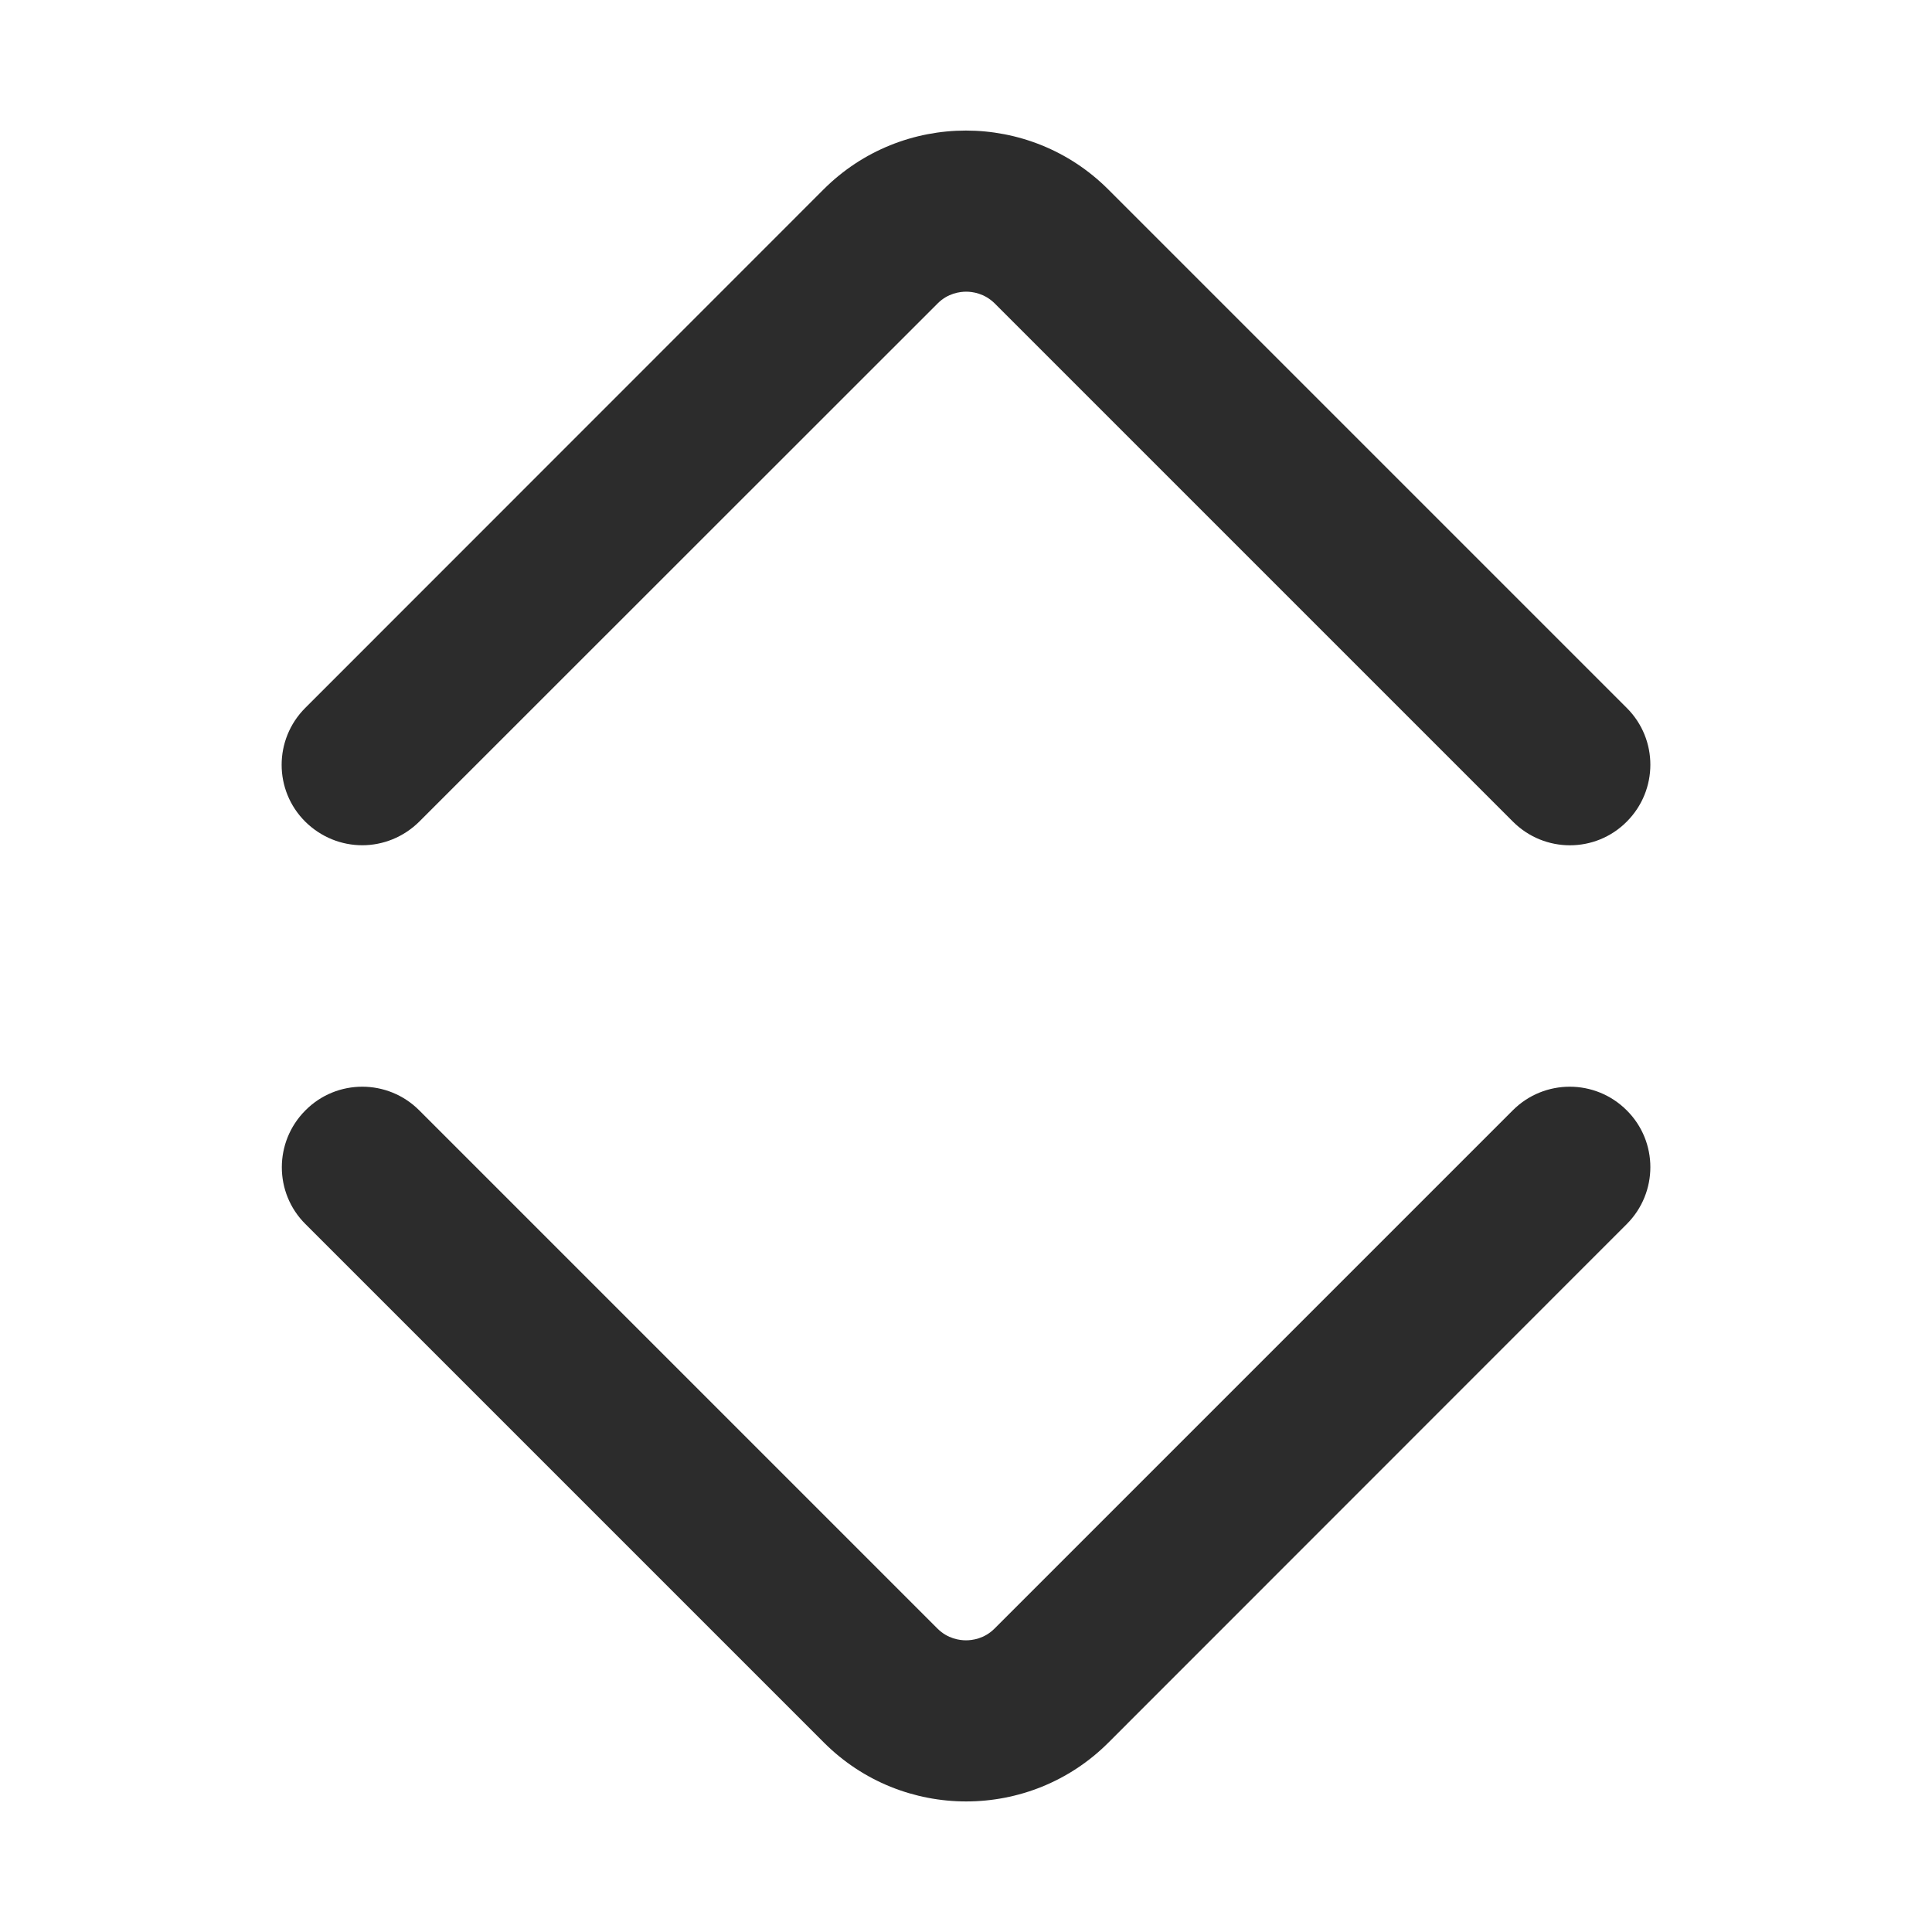
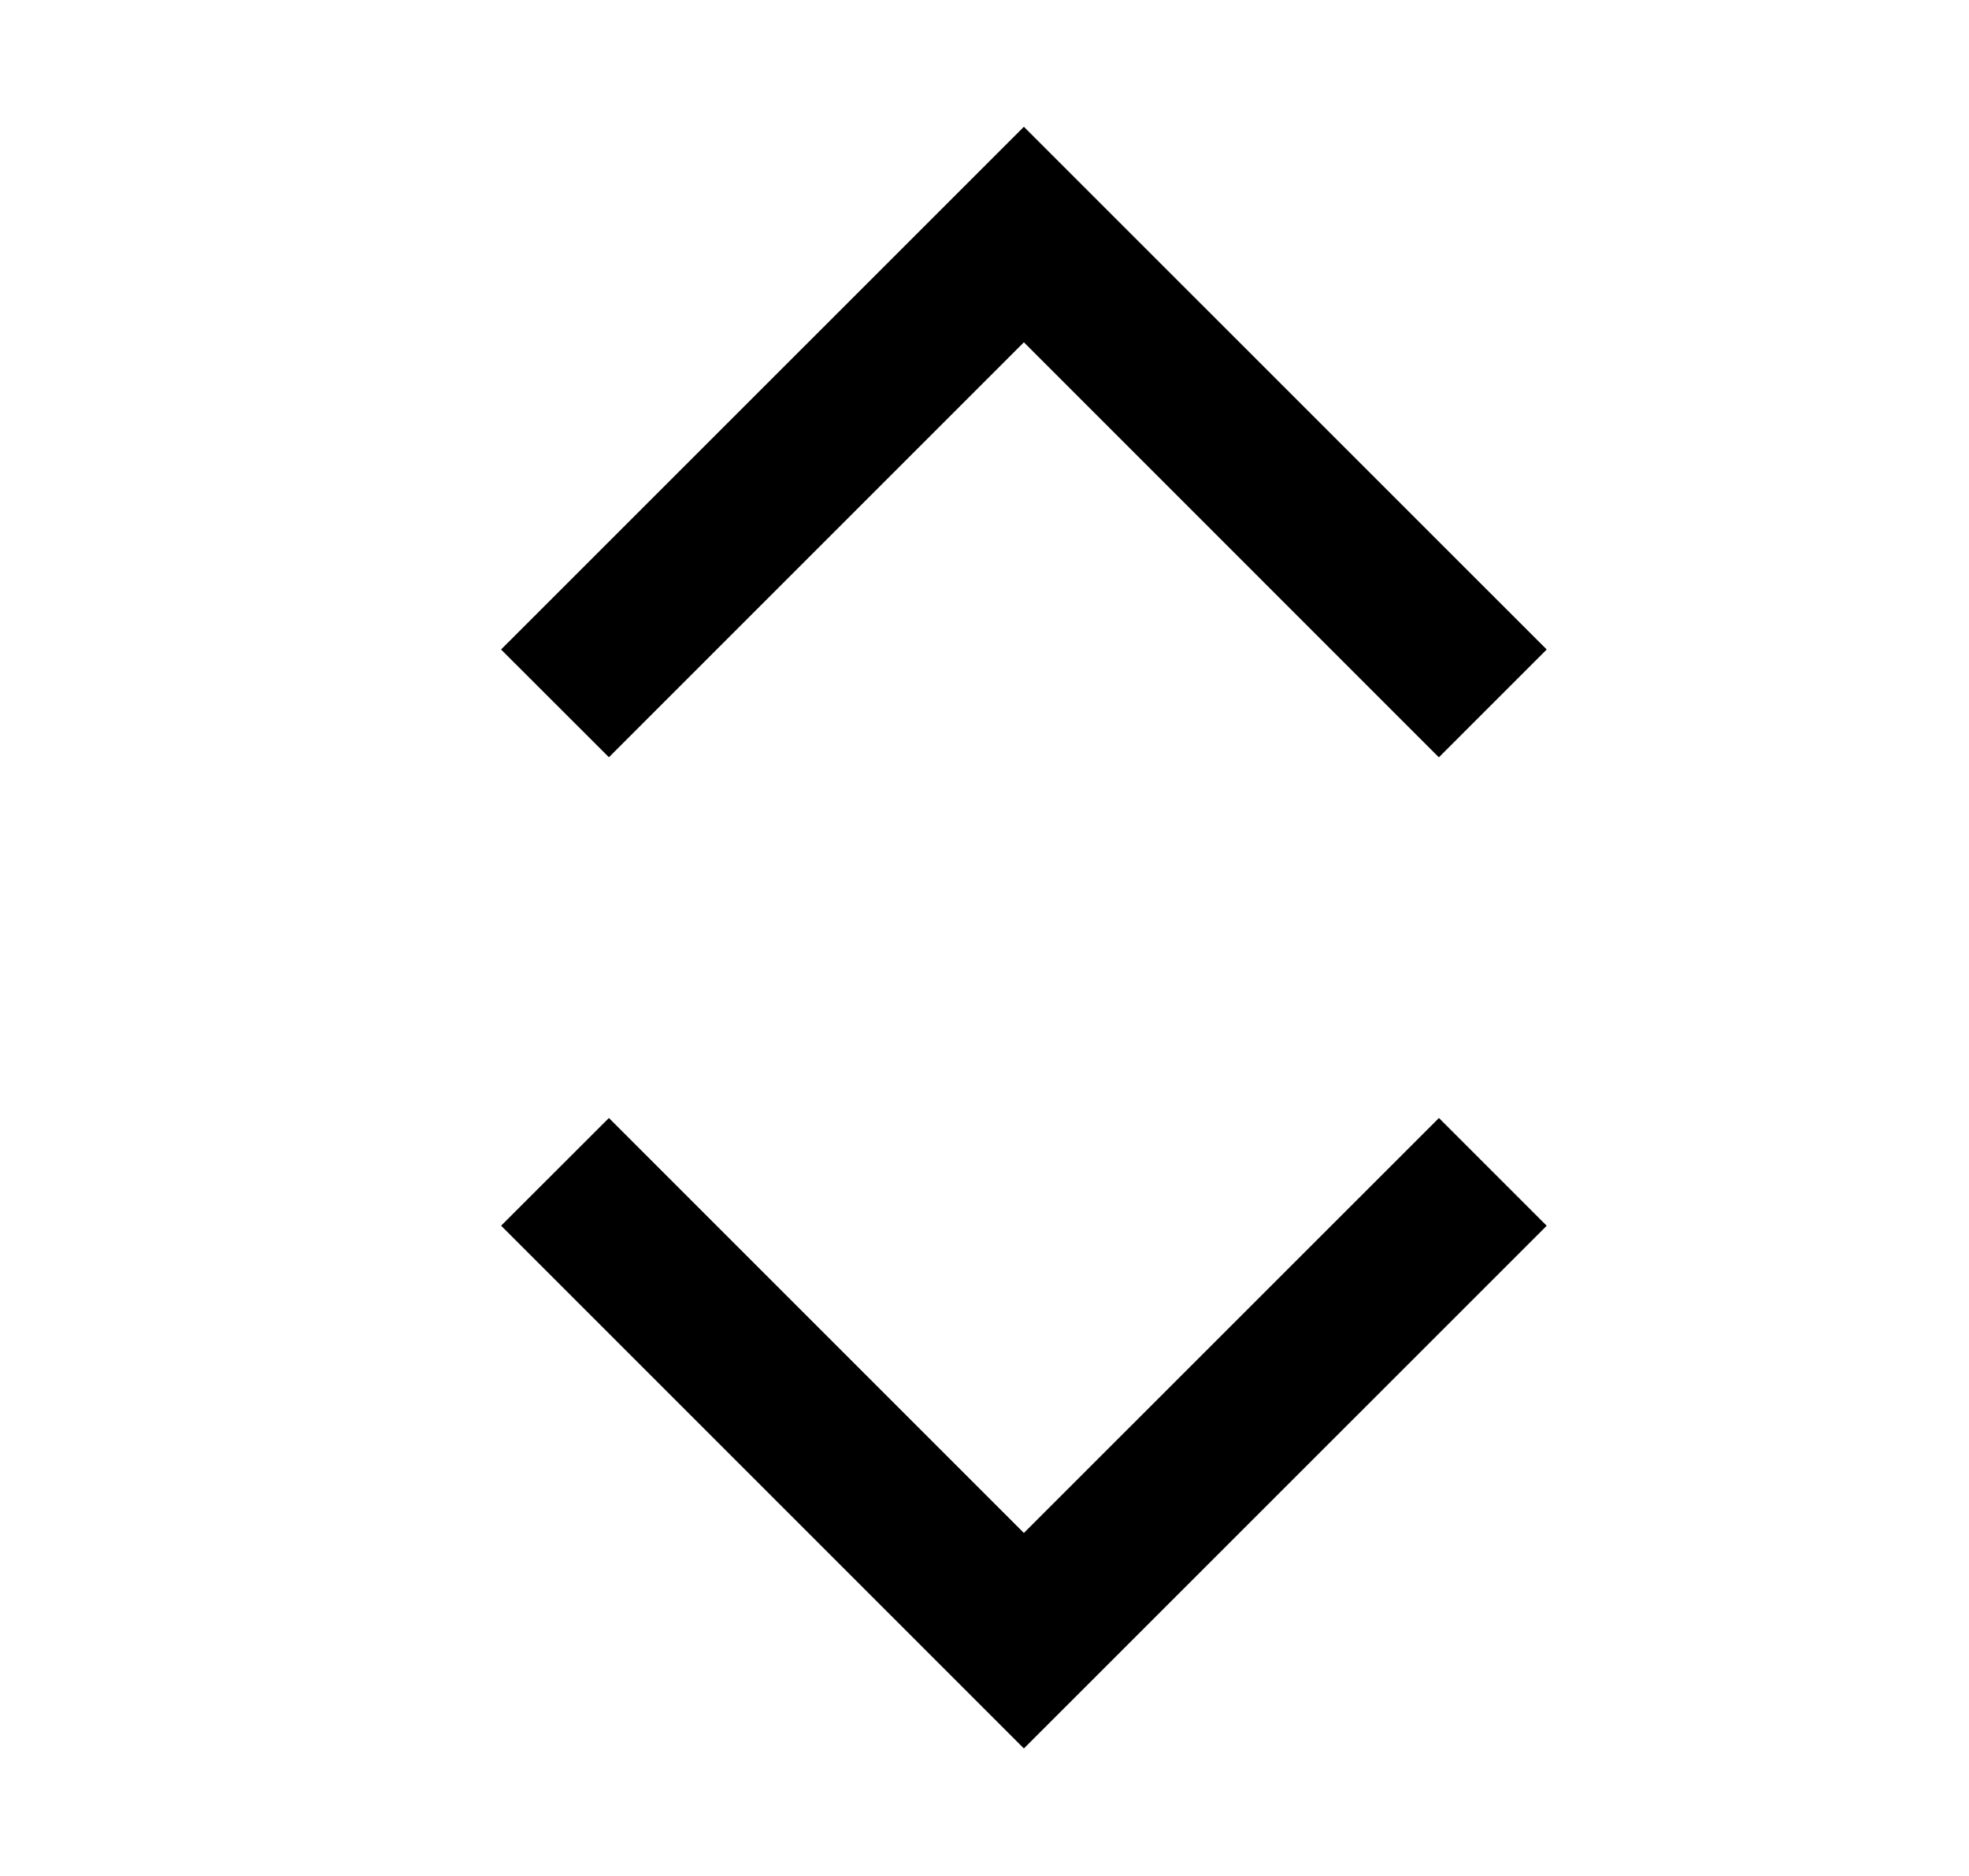
- <svg xmlns="http://www.w3.org/2000/svg" t="1761099665821" class="icon" viewBox="0 0 1024 1024" version="1.1" p-id="3300" width="256" height="256">
-   <path d="M192 448c10.9 0 21.8-4.2 30.2-12.5L497 160.8c5.4-5.4 11.8-6.2 15.1-6.2 3.3 0 9.6 0.8 15.1 6.2l274.7 274.7c16.7 16.7 43.7 16.7 60.3 0 16.7-16.7 16.7-43.7 0-60.3L587.4 100.4c-41.6-41.6-109.3-41.6-150.9 0L161.8 375.2c-16.7 16.7-16.7 43.7 0 60.3 8.4 8.3 19.3 12.5 30.2 12.5zM801.8 588.5L527.1 863.2c-5.4 5.4-11.8 6.2-15.1 6.2-3.3 0-9.7-0.8-15.1-6.2L222.2 588.5c-16.7-16.7-43.7-16.7-60.3 0-16.7 16.7-16.7 43.7 0 60.3l274.8 274.8c20.8 20.8 48.1 31.2 75.4 31.2 27.3 0 54.6-10.4 75.4-31.2l274.7-274.8c16.7-16.7 16.7-43.7 0-60.3-16.7-16.7-43.7-16.7-60.4 0z" fill="#2c2c2c" p-id="3301" />
+ <svg xmlns="http://www.w3.org/2000/svg" t="1761121305314" class="icon" viewBox="0 0 1075 1024" version="1.1" p-id="4490" width="268.75" height="256">
+   <path d="M844.442 354.611l-58.88 58.88-226.56-226.611-226.56 226.56-58.88-58.829 285.44-285.389 285.44 285.389z" p-id="4491" />
+   <path d="M273.613 669.184l58.829-58.778 226.56 226.56 226.611-226.56 58.829 58.829-285.44 285.389-285.389-285.389z" p-id="4492" />
</svg>
